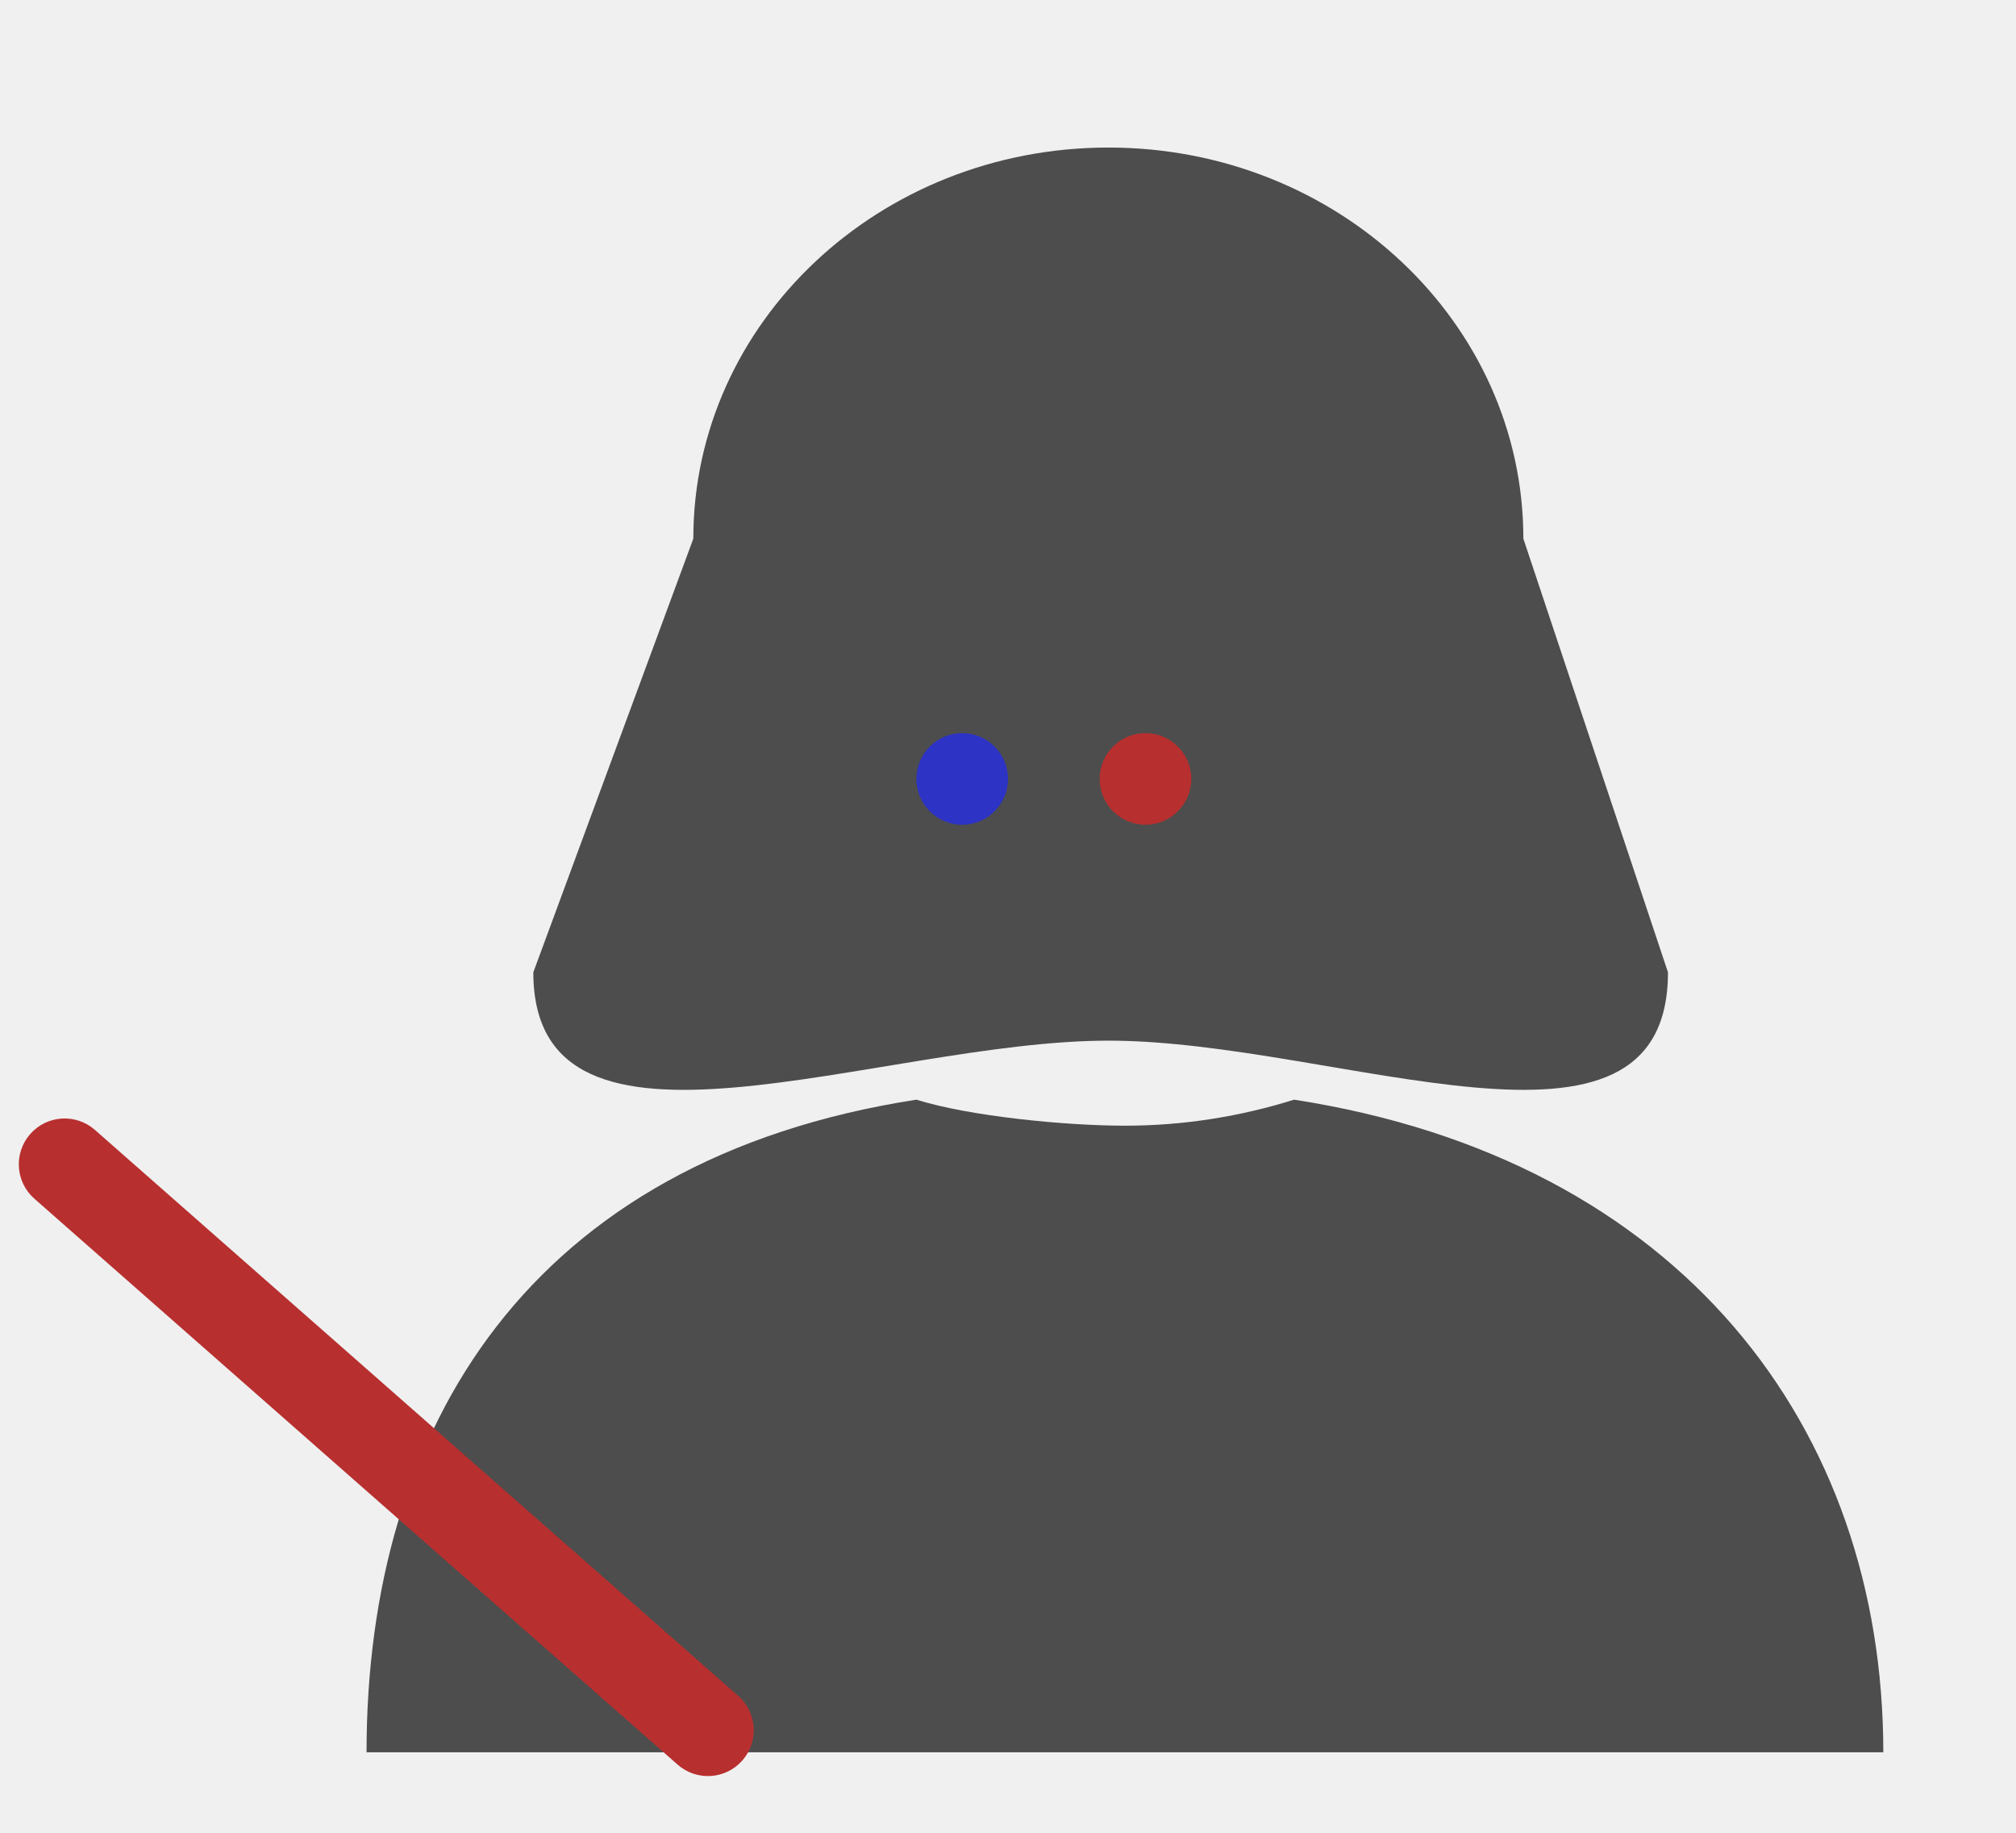
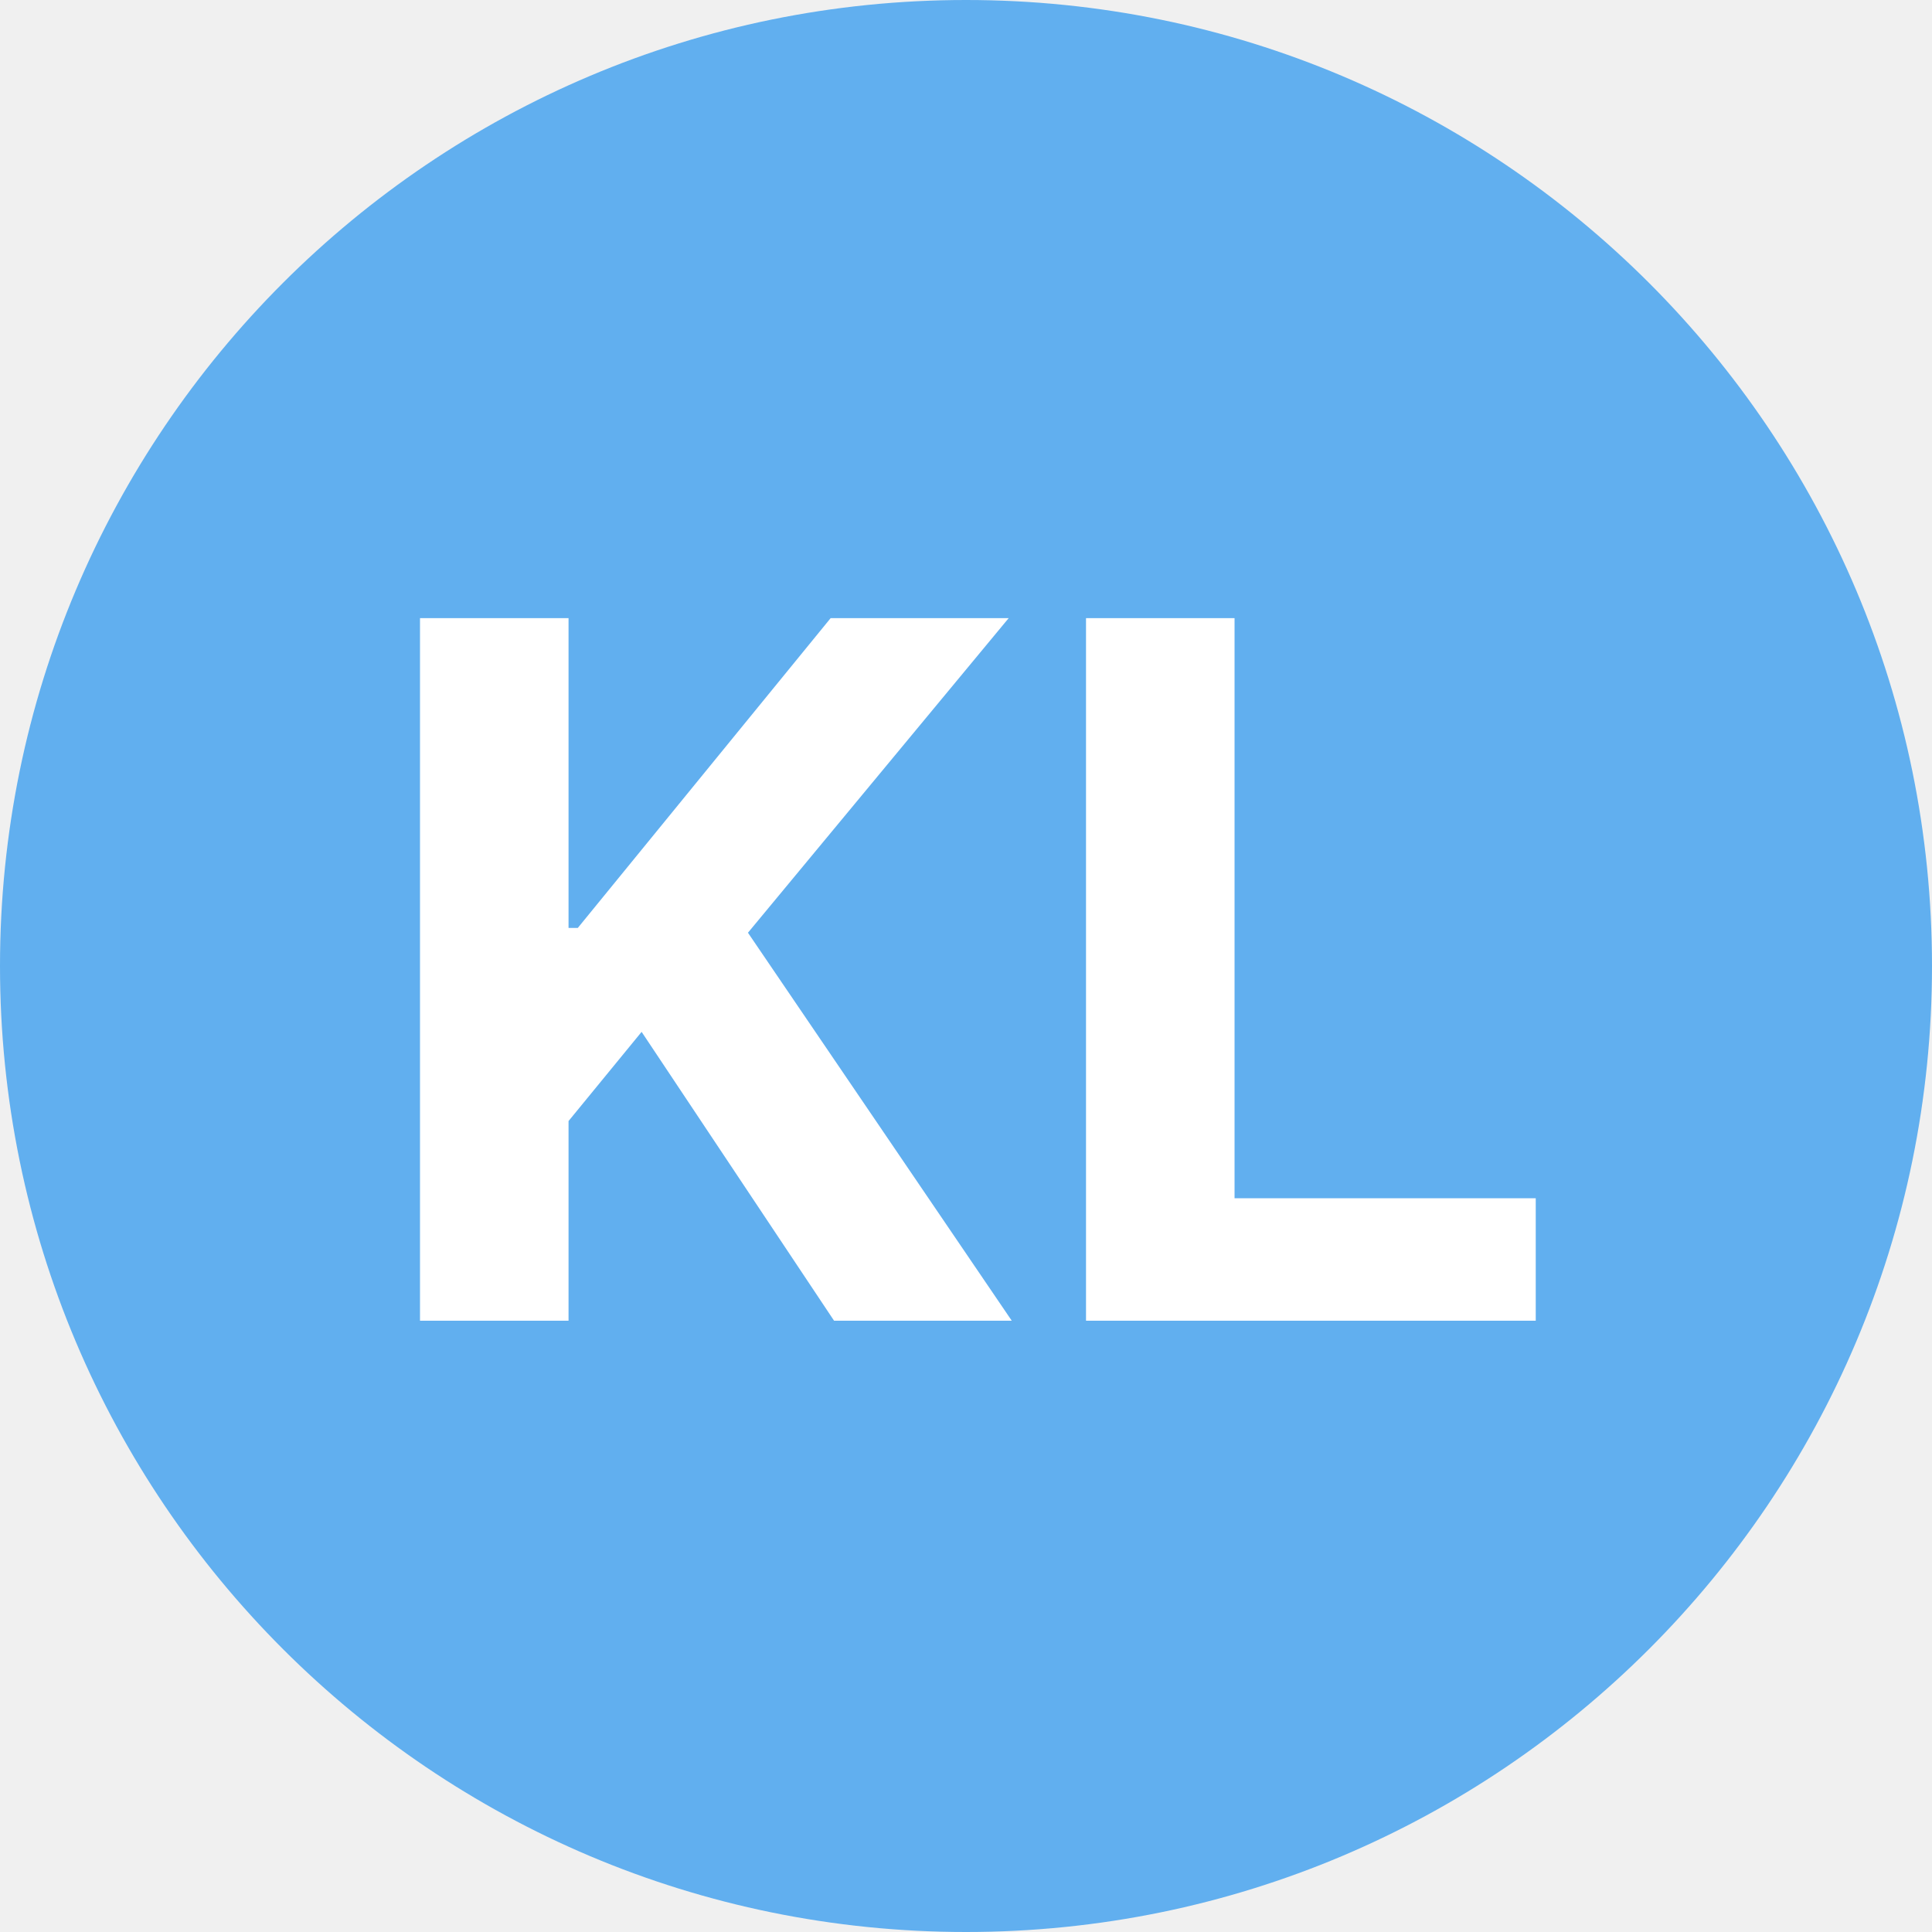
- <svg xmlns="http://www.w3.org/2000/svg" width="11" height="10" viewBox="0 0 11 10" fill="none">
-   <path d="M7.061 6C6.77 6.091 6.461 6.142 6.138 6.142C5.815 6.142 5.291 6.091 5 6C2.89 6.327 2 7.788 2 9.561H6.138H10.276C10.276 7.788 9.171 6.327 7.061 6Z" fill="#4D4D4D" />
-   <path d="M6.048 5.678C7.299 5.678 9.101 6.483 9.101 5.305L8.312 2.939C8.312 1.76 7.299 0.805 6.048 0.805C4.797 0.805 3.783 1.76 3.783 2.939L2.91 5.305C2.91 6.483 4.797 5.678 6.048 5.678Z" fill="#4D4D4D" />
-   <circle cx="5.25" cy="4.25" r="0.25" fill="#2D33C5" />
-   <circle cx="6.25" cy="4.25" r="0.25" fill="#B82F2F" />
-   <rect x="0.33" y="6" width="5.175" height="0.5" rx="0.25" transform="rotate(41.3397 0.330322 6)" fill="#B82F2F" />
+ <svg xmlns="http://www.w3.org/2000/svg" width="256" height="256" viewBox="0 0 256 256" fill="none">
+   <circle cx="128" cy="128" r="128" fill="#61AFEF" />
+   <path d="M55.653 175V81.909H75.335V122.955H76.562L110.062 81.909H133.653L99.108 123.591L134.062 175H110.517L85.017 136.727L75.335 148.545V175H55.653ZM143.903 175V81.909H163.585V158.773H203.494V175H143.903Z" fill="white" />
</svg>
